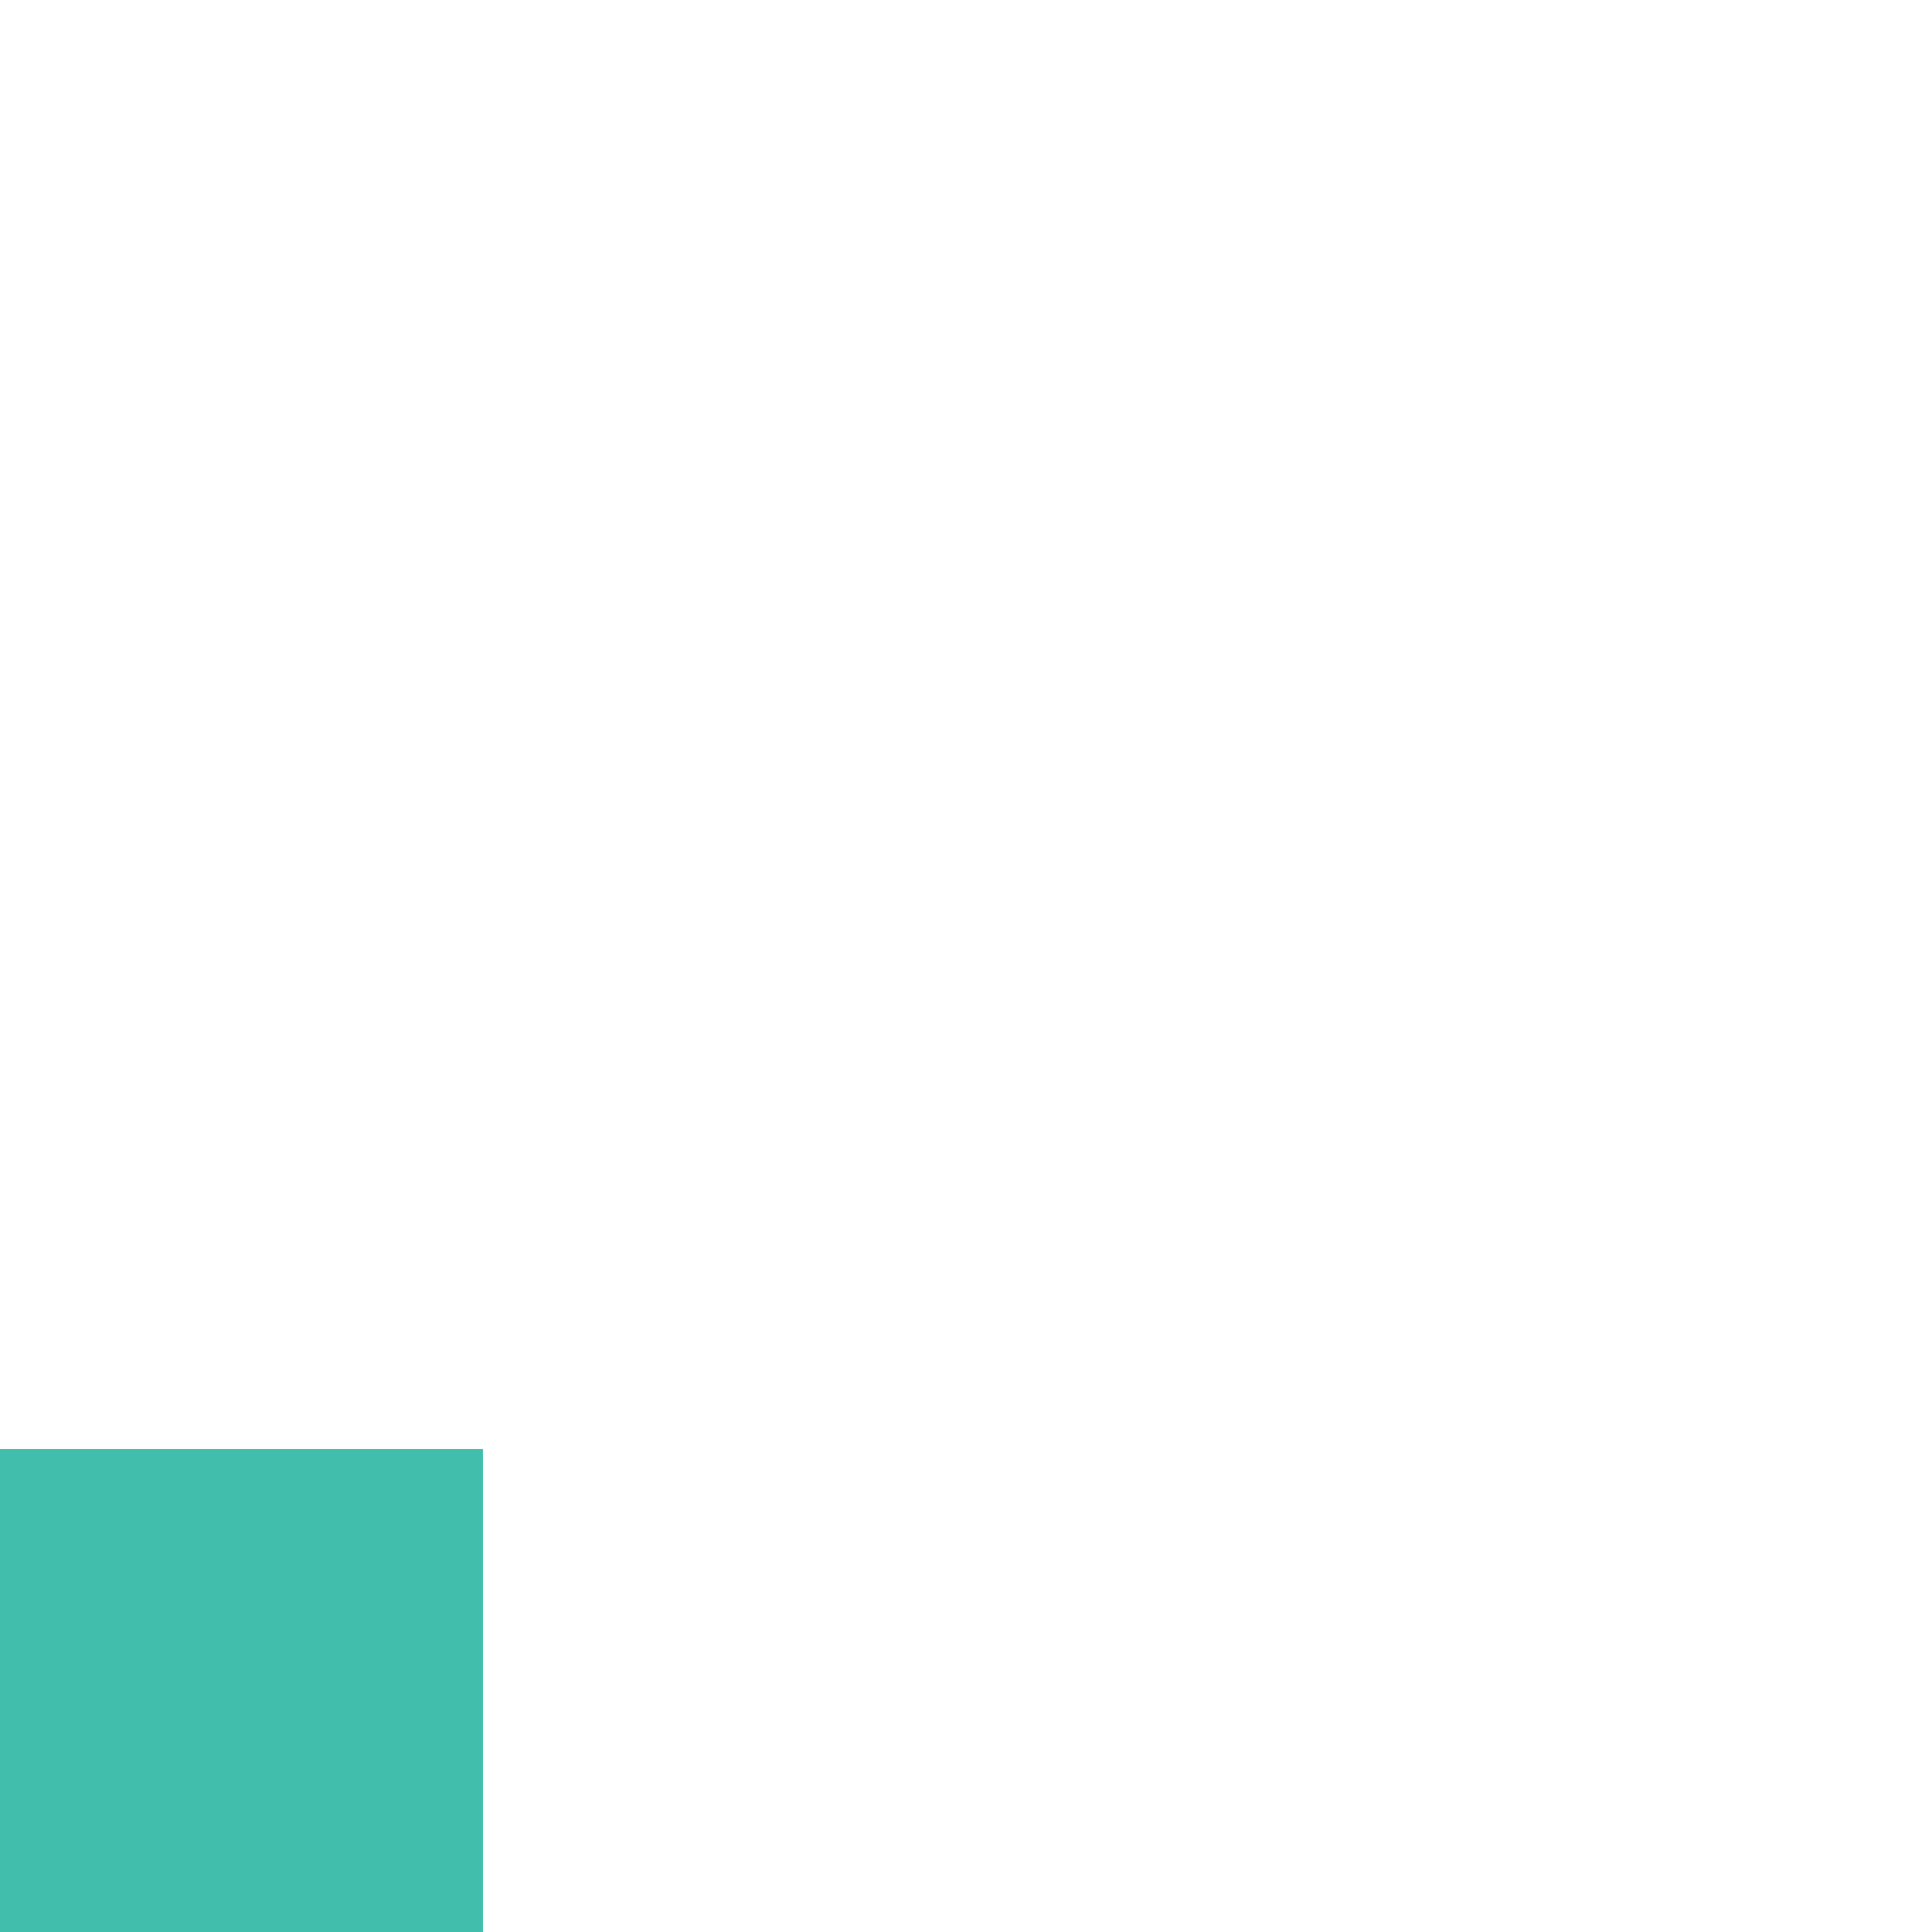
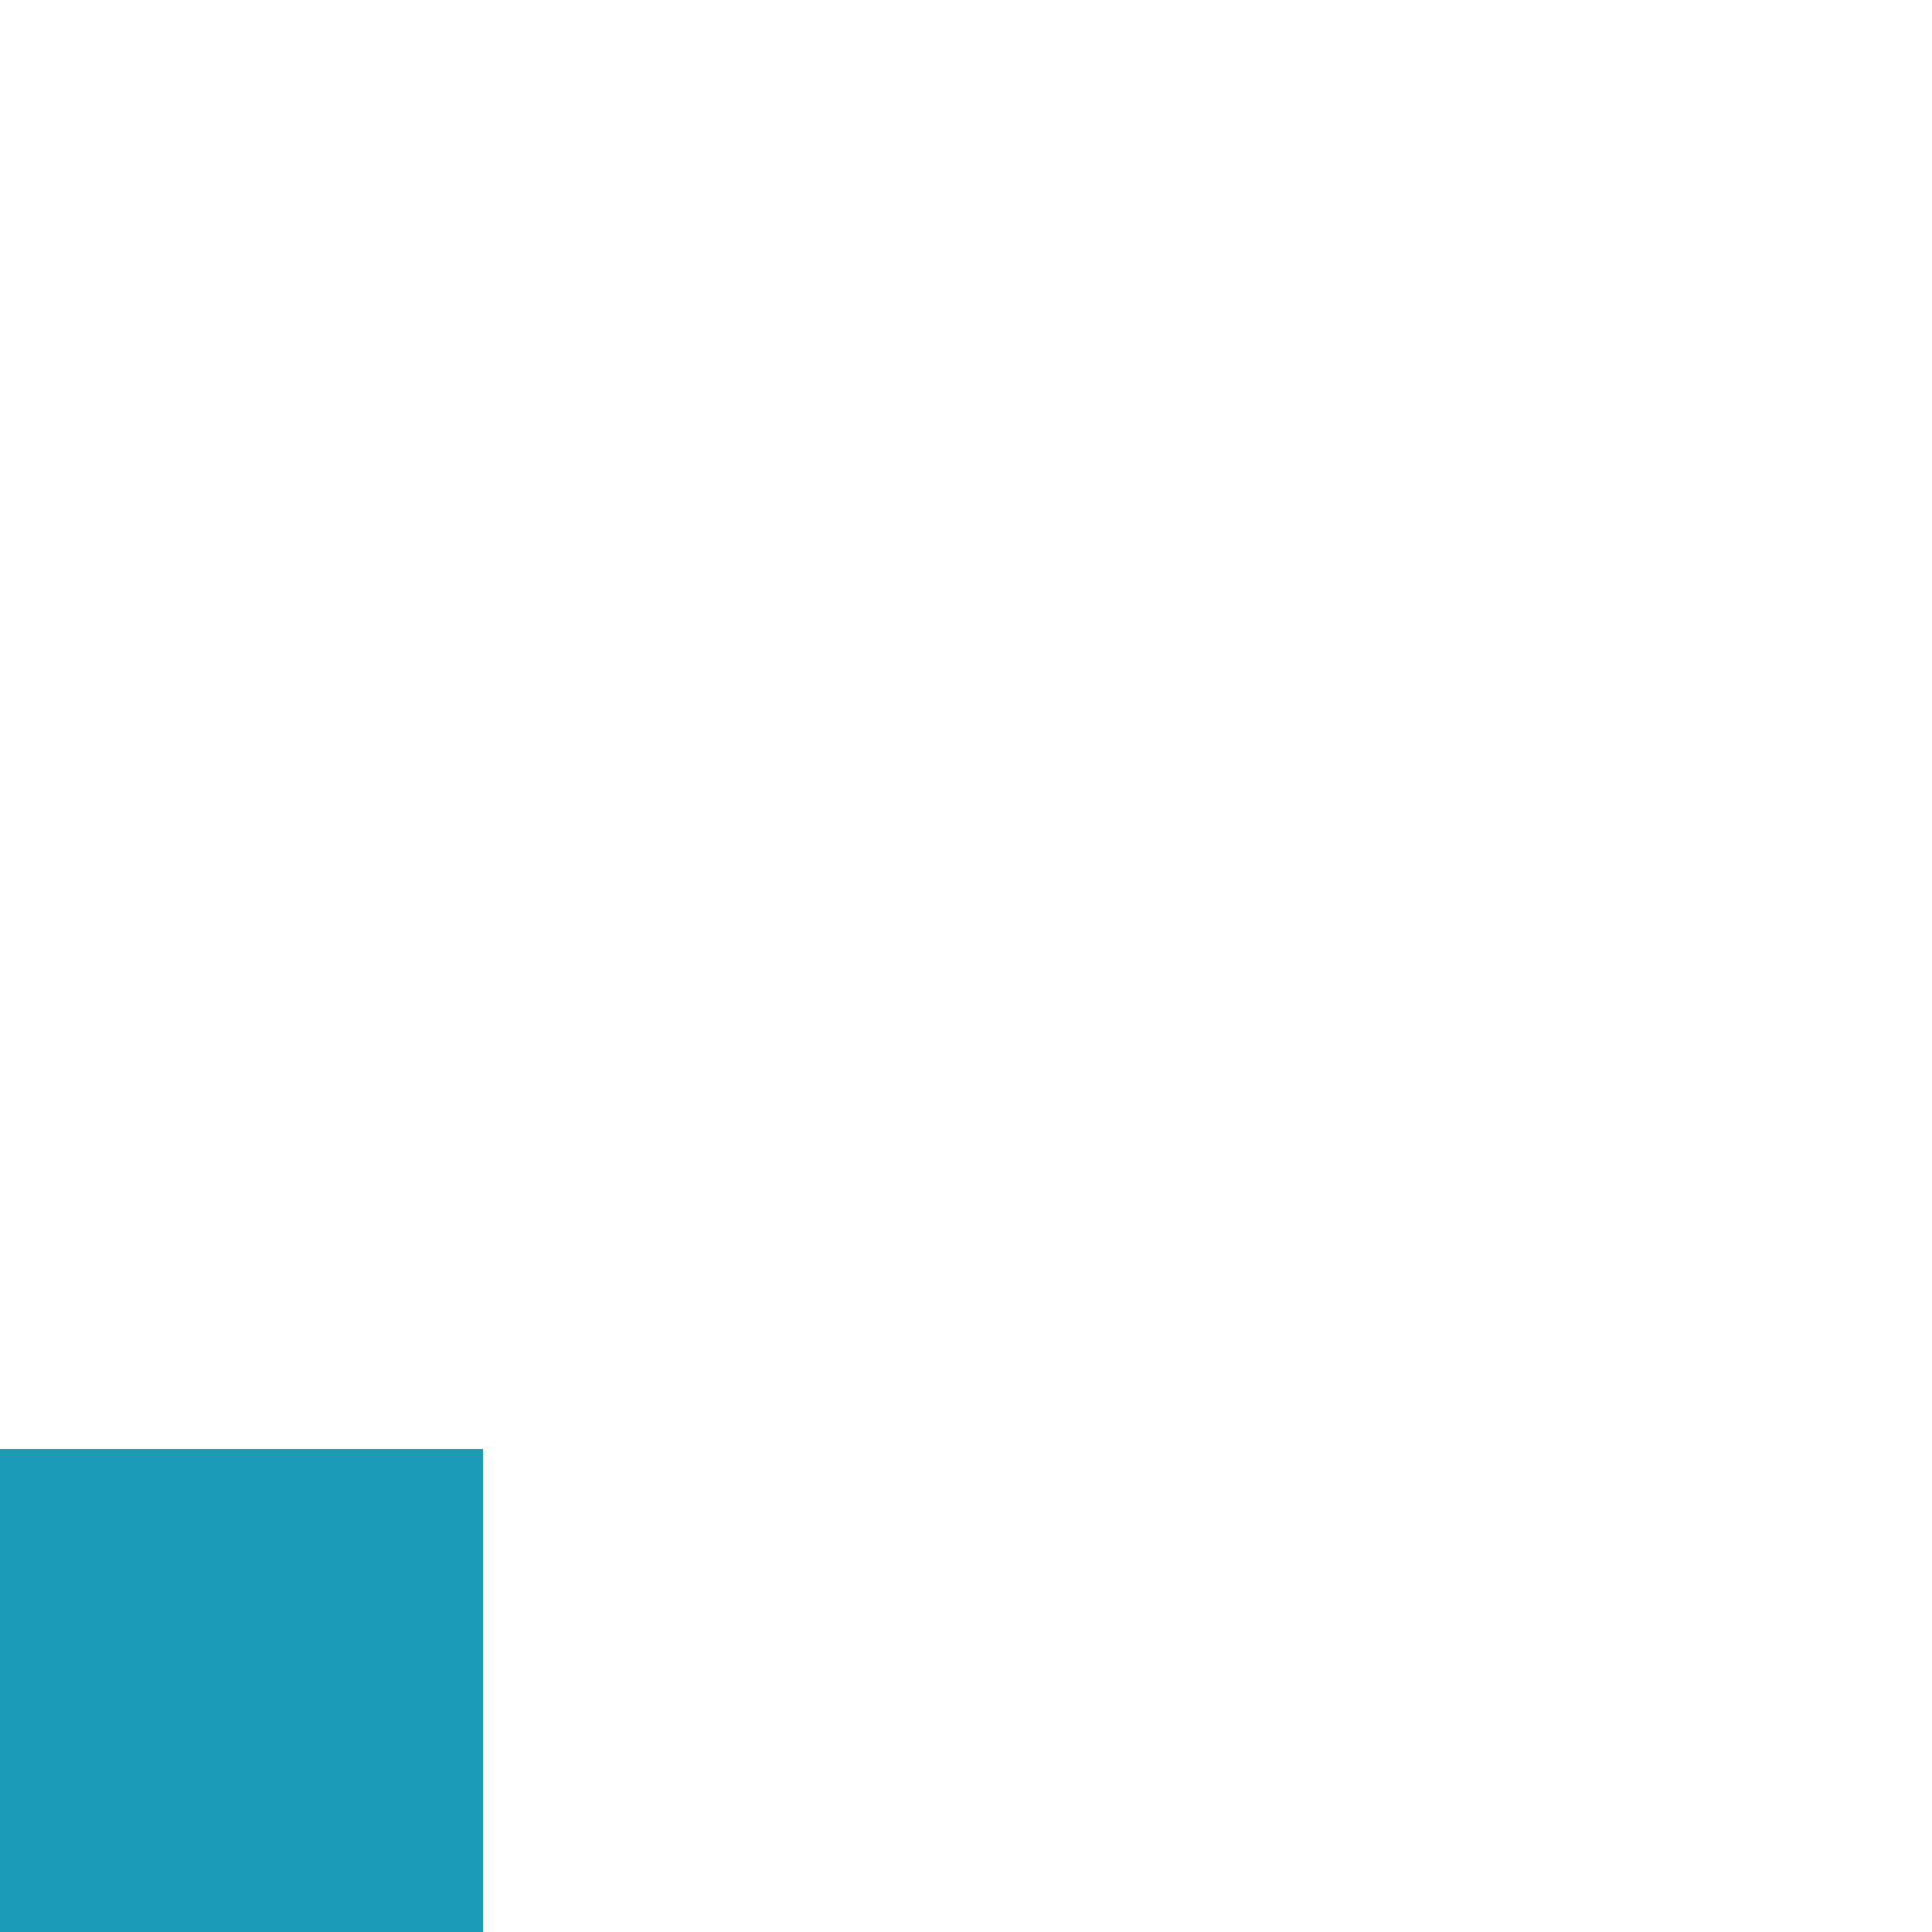
<svg xmlns="http://www.w3.org/2000/svg" viewBox="0 0 80 80">
  <defs>
-     <style>.cls-1{fill:#42bfac;}</style>
+     <style>.cls-1{fill:#1e9bb8;}</style>
  </defs>
  <g id="mn-1">
    <rect class="cls-1" y="60" width="20" height="20" />
  </g>
</svg>
